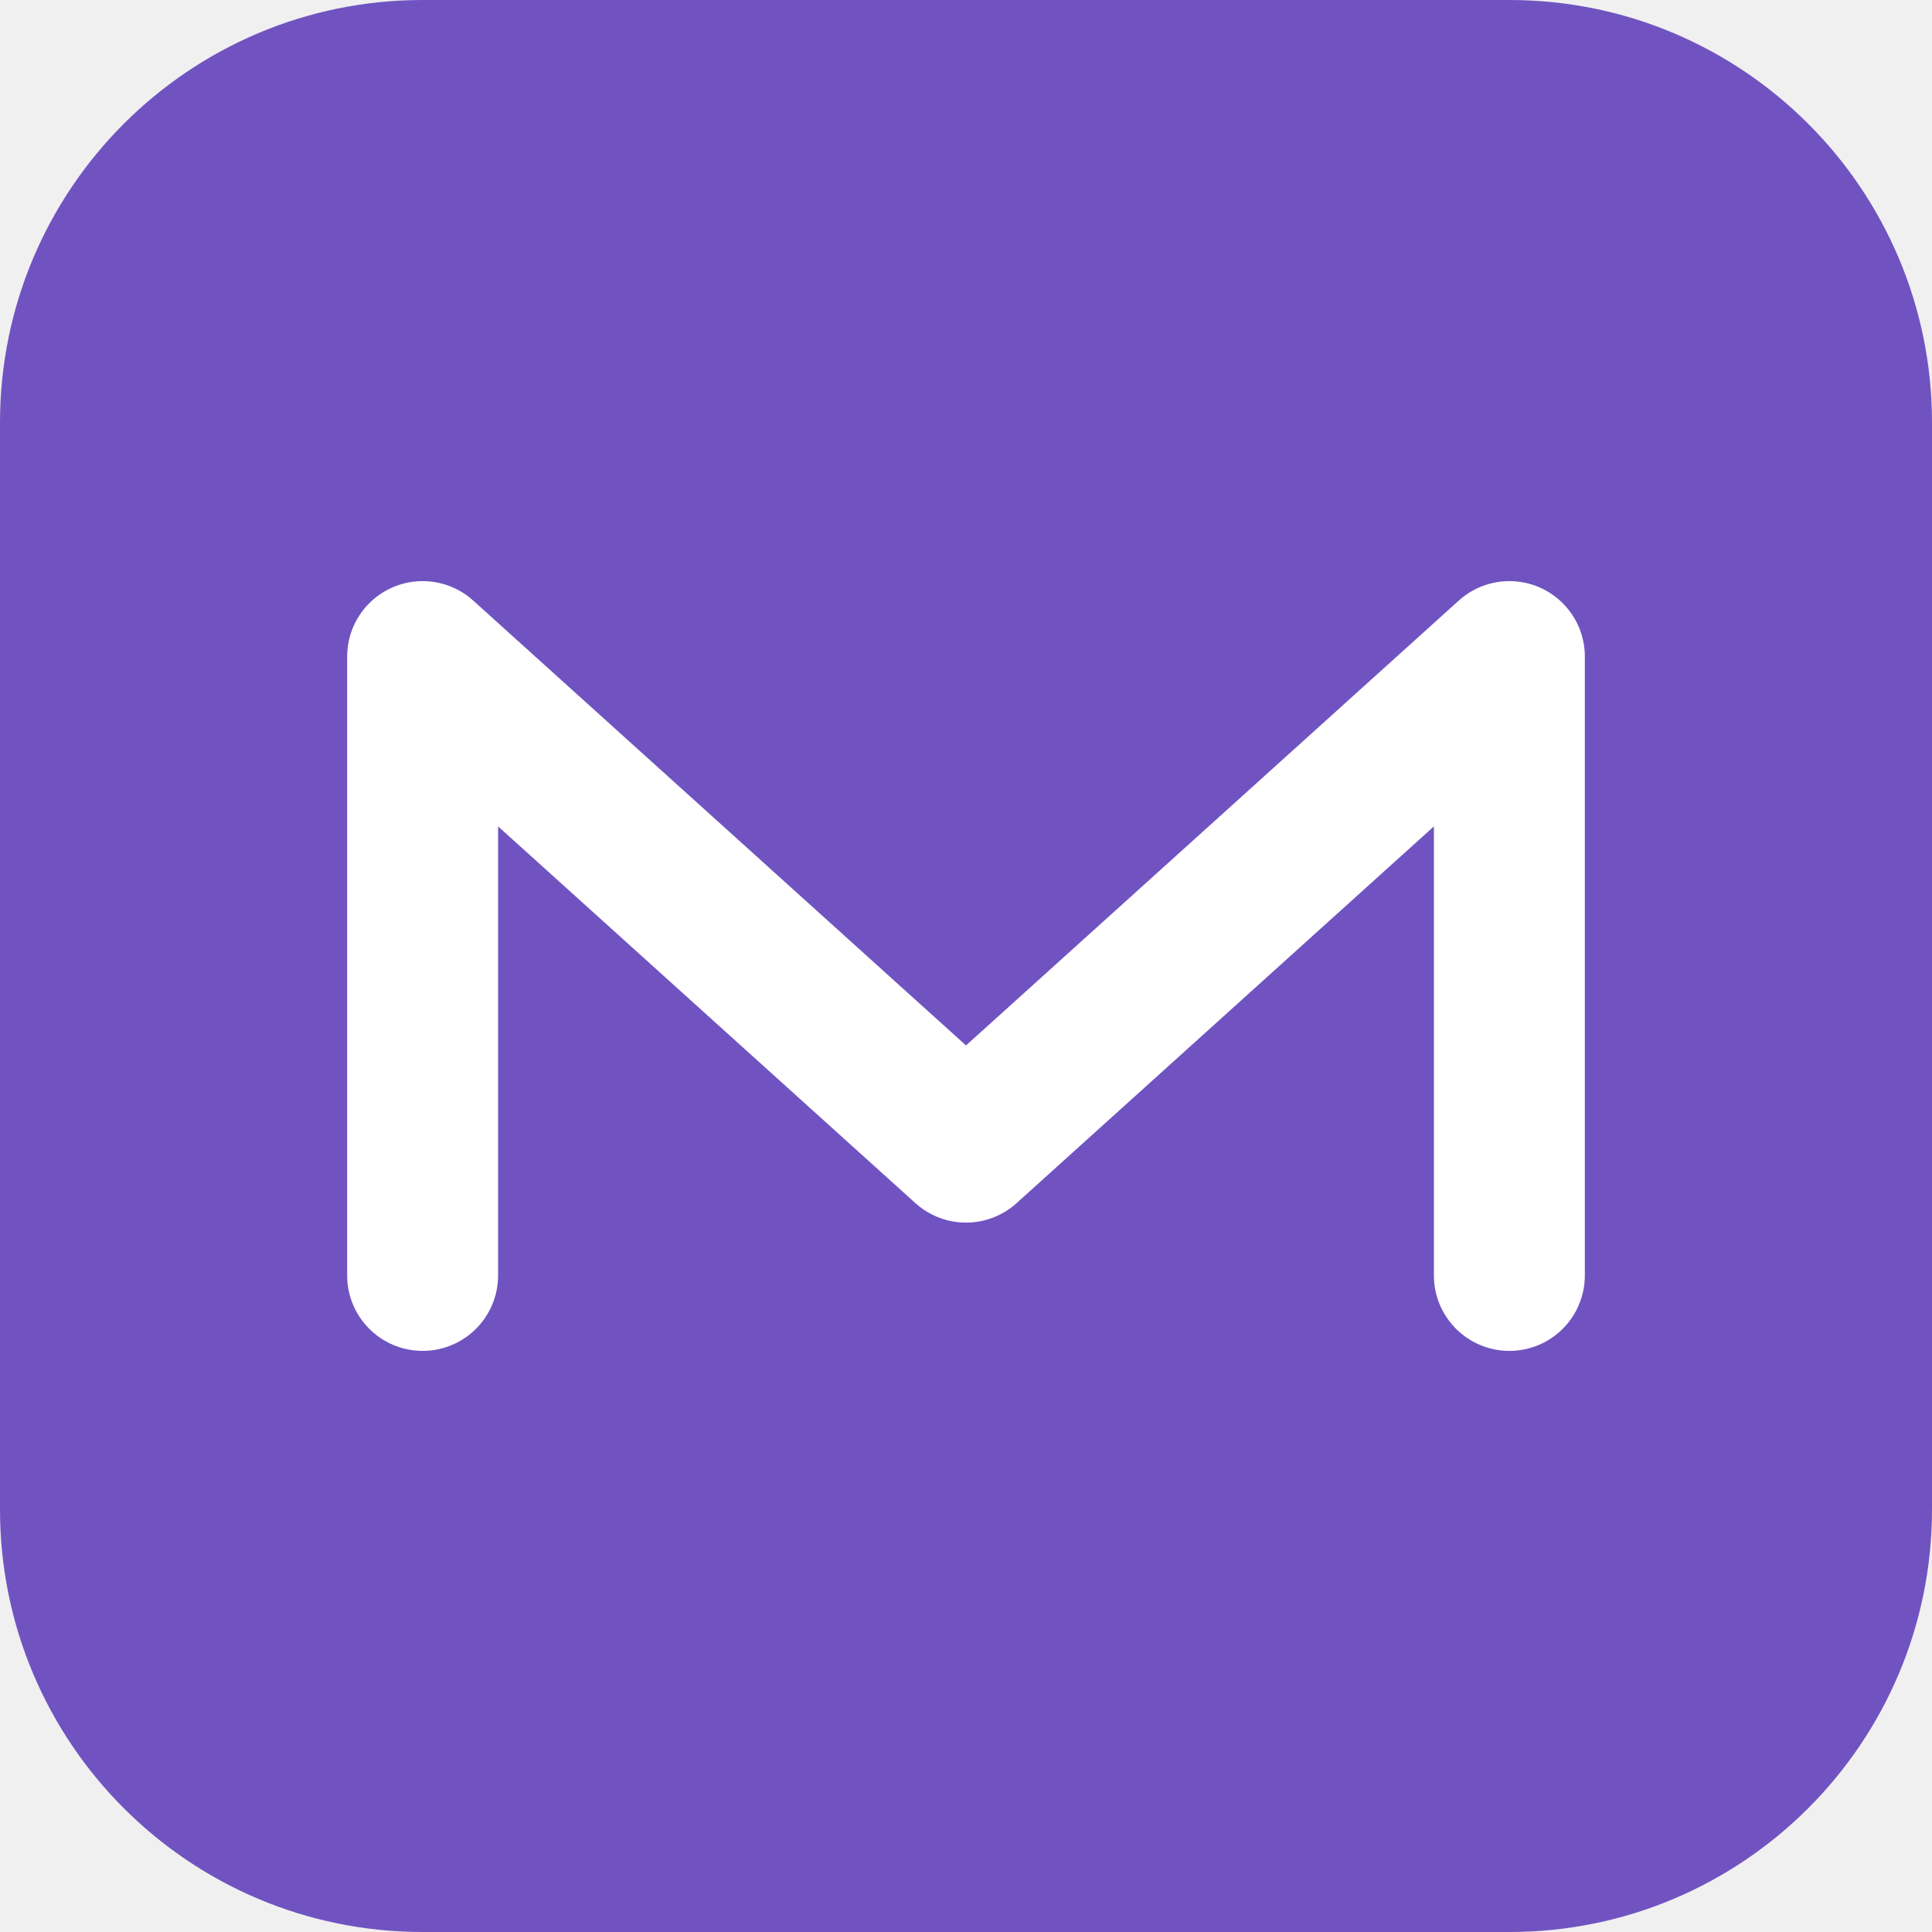
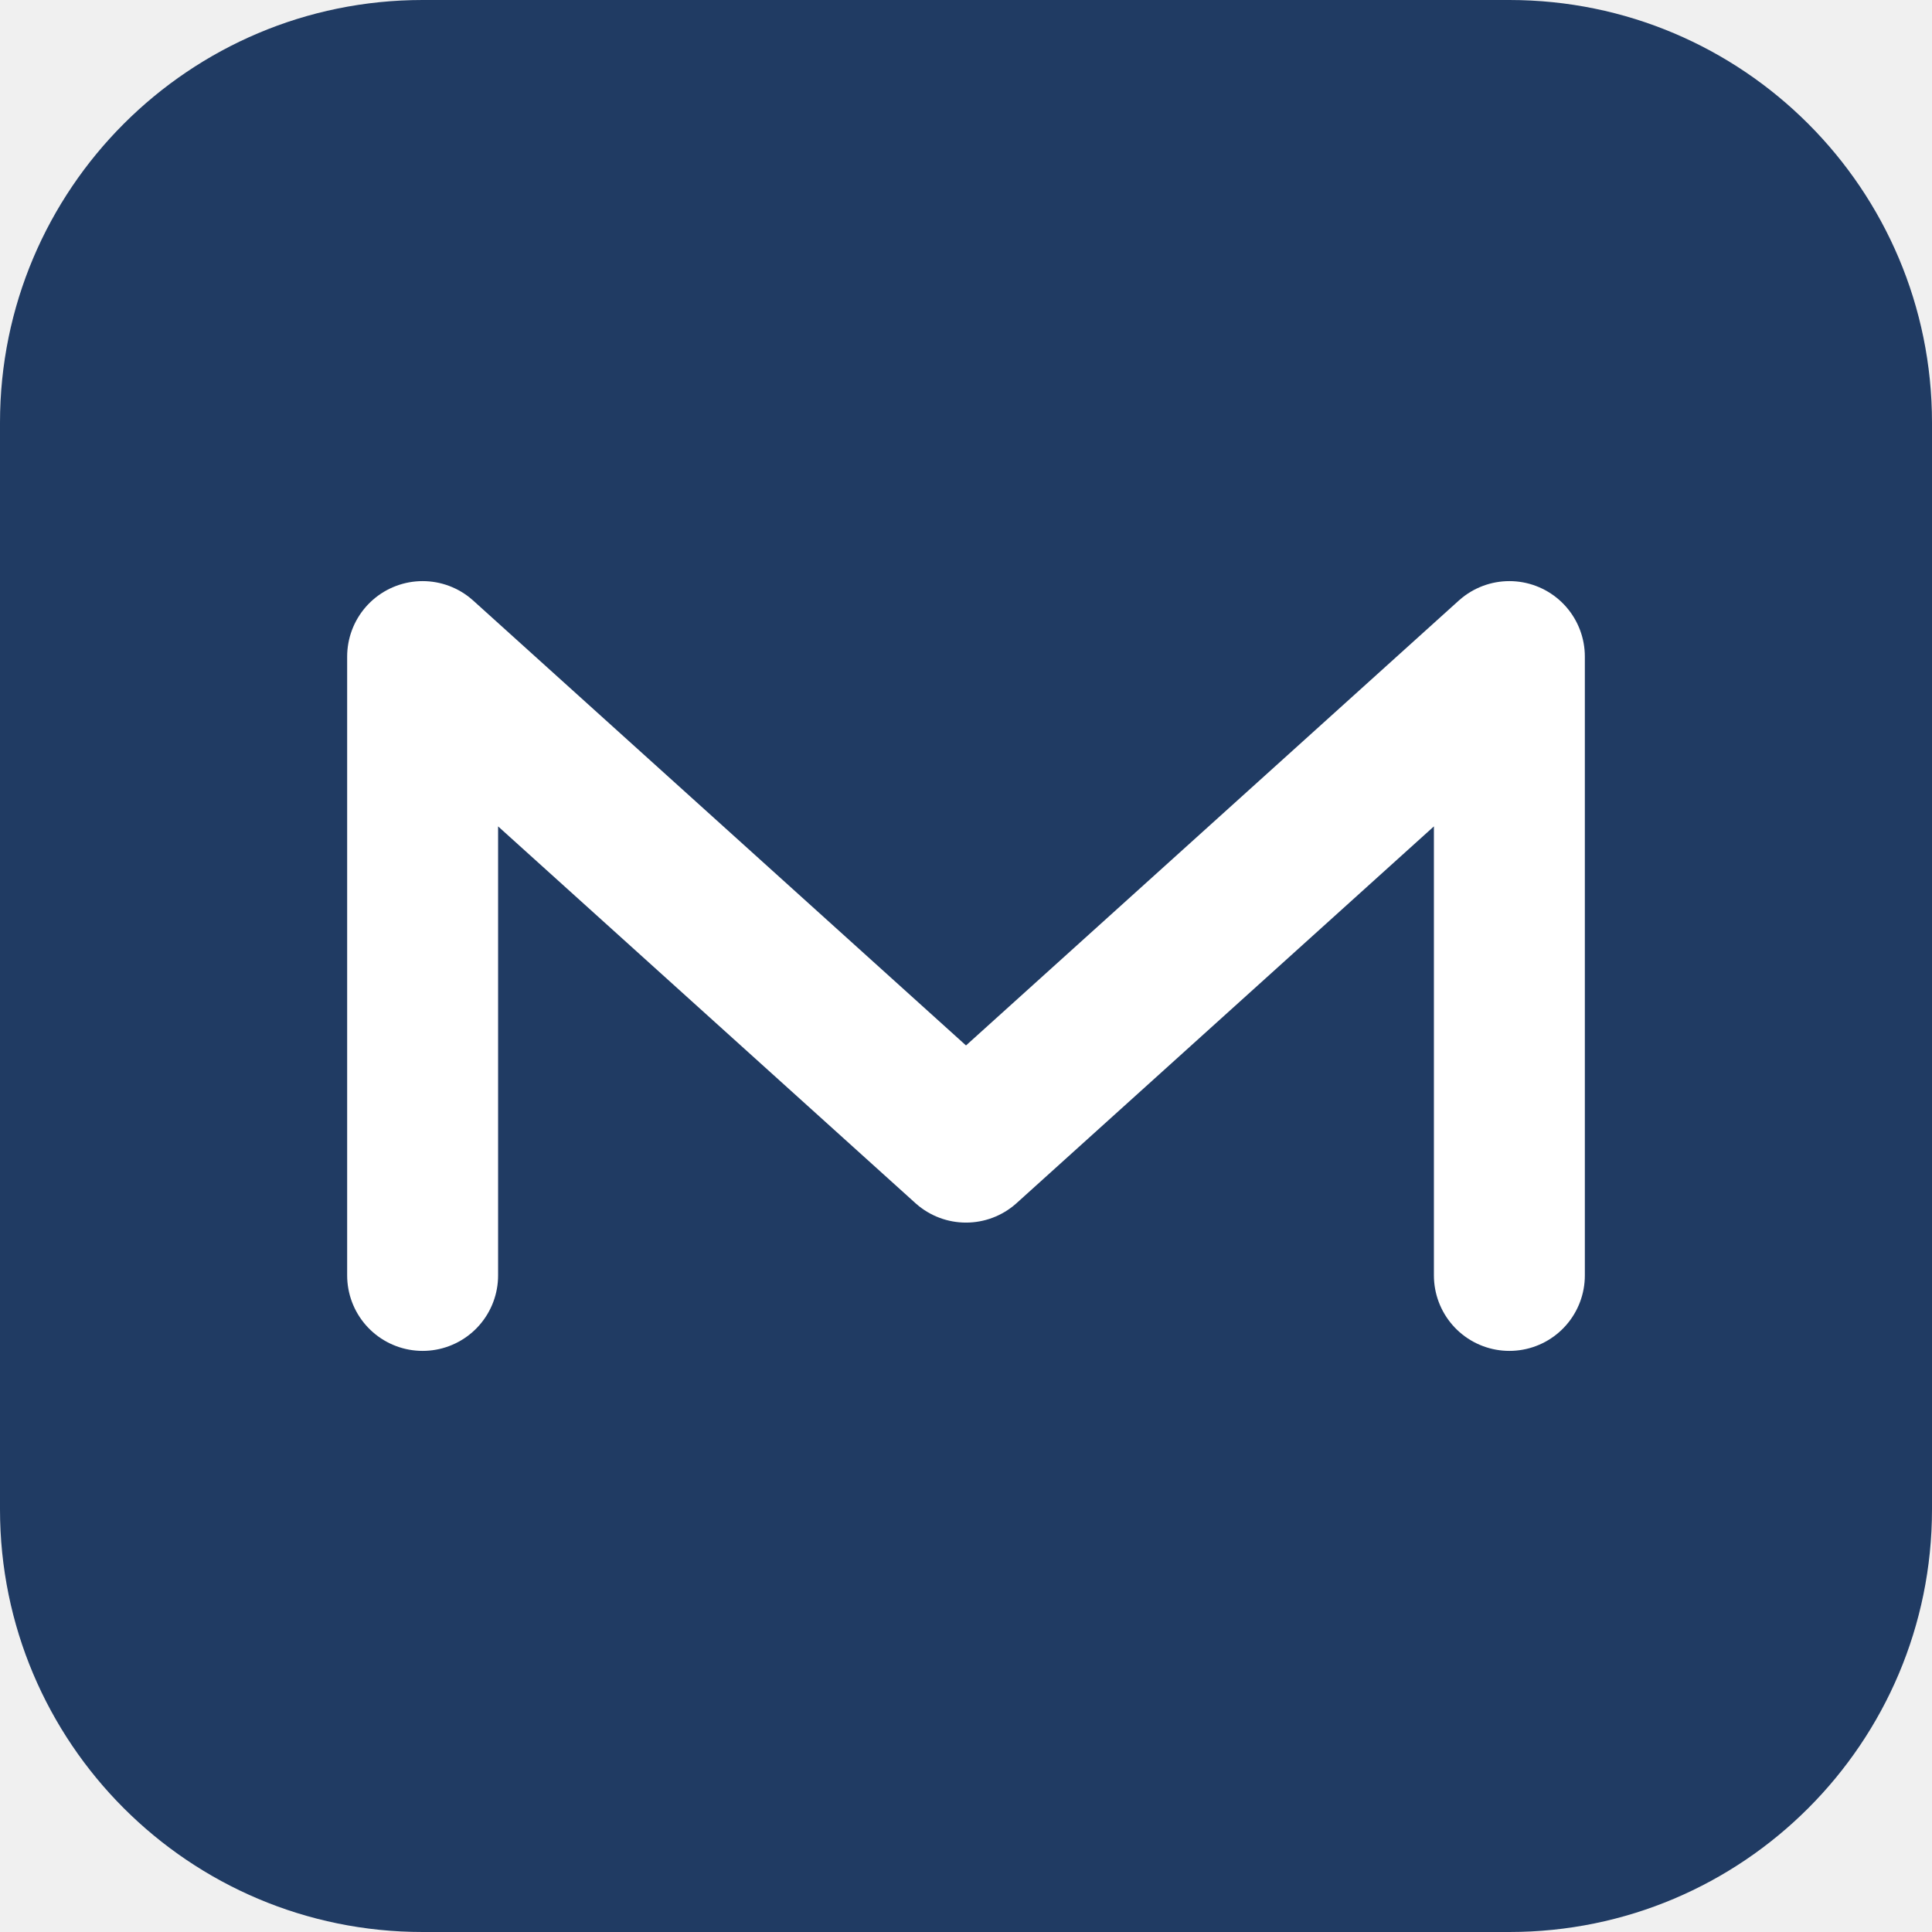
<svg xmlns="http://www.w3.org/2000/svg" viewBox="0 0 512 512">
-   <rect width="512" height="512" rx="112" fill="#7053c1" />
+   <rect width="512" height="512" rx="112" fill="#203b63" />
  <path d="M112 338V174l144 130 144-130v164" fill="none" stroke="white" stroke-width="40" stroke-linecap="round" stroke-linejoin="round" />
</svg>
